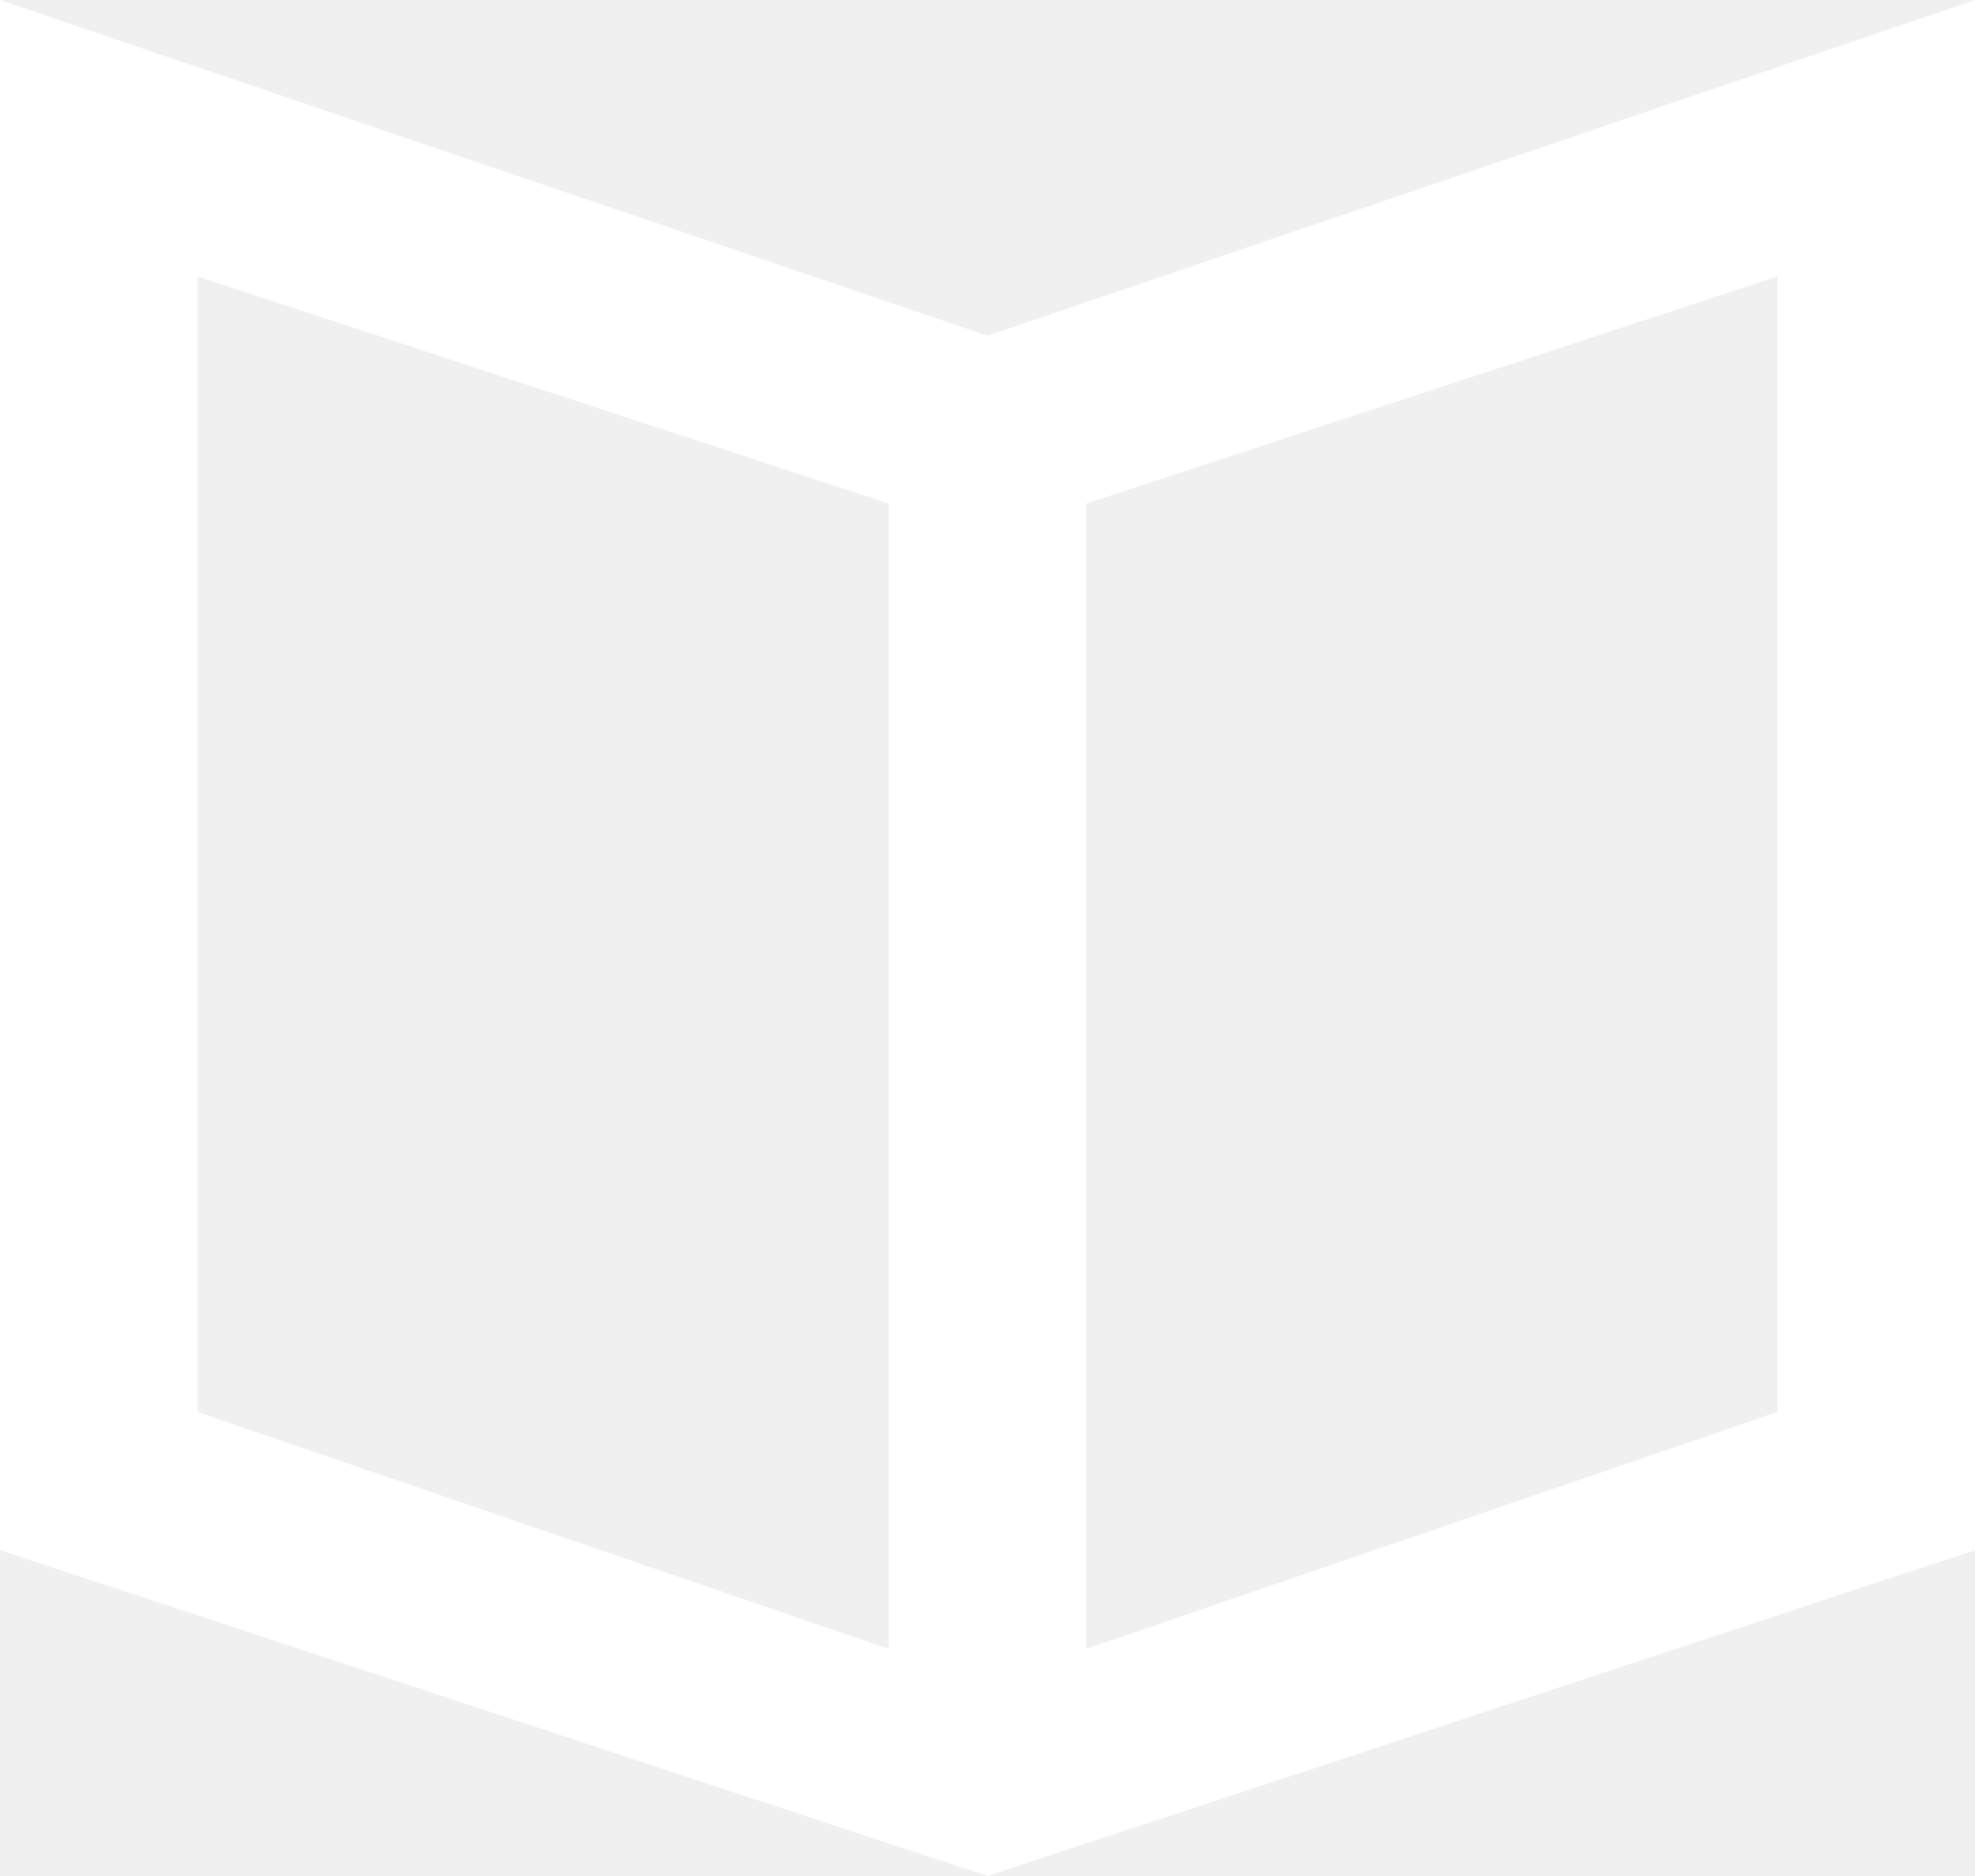
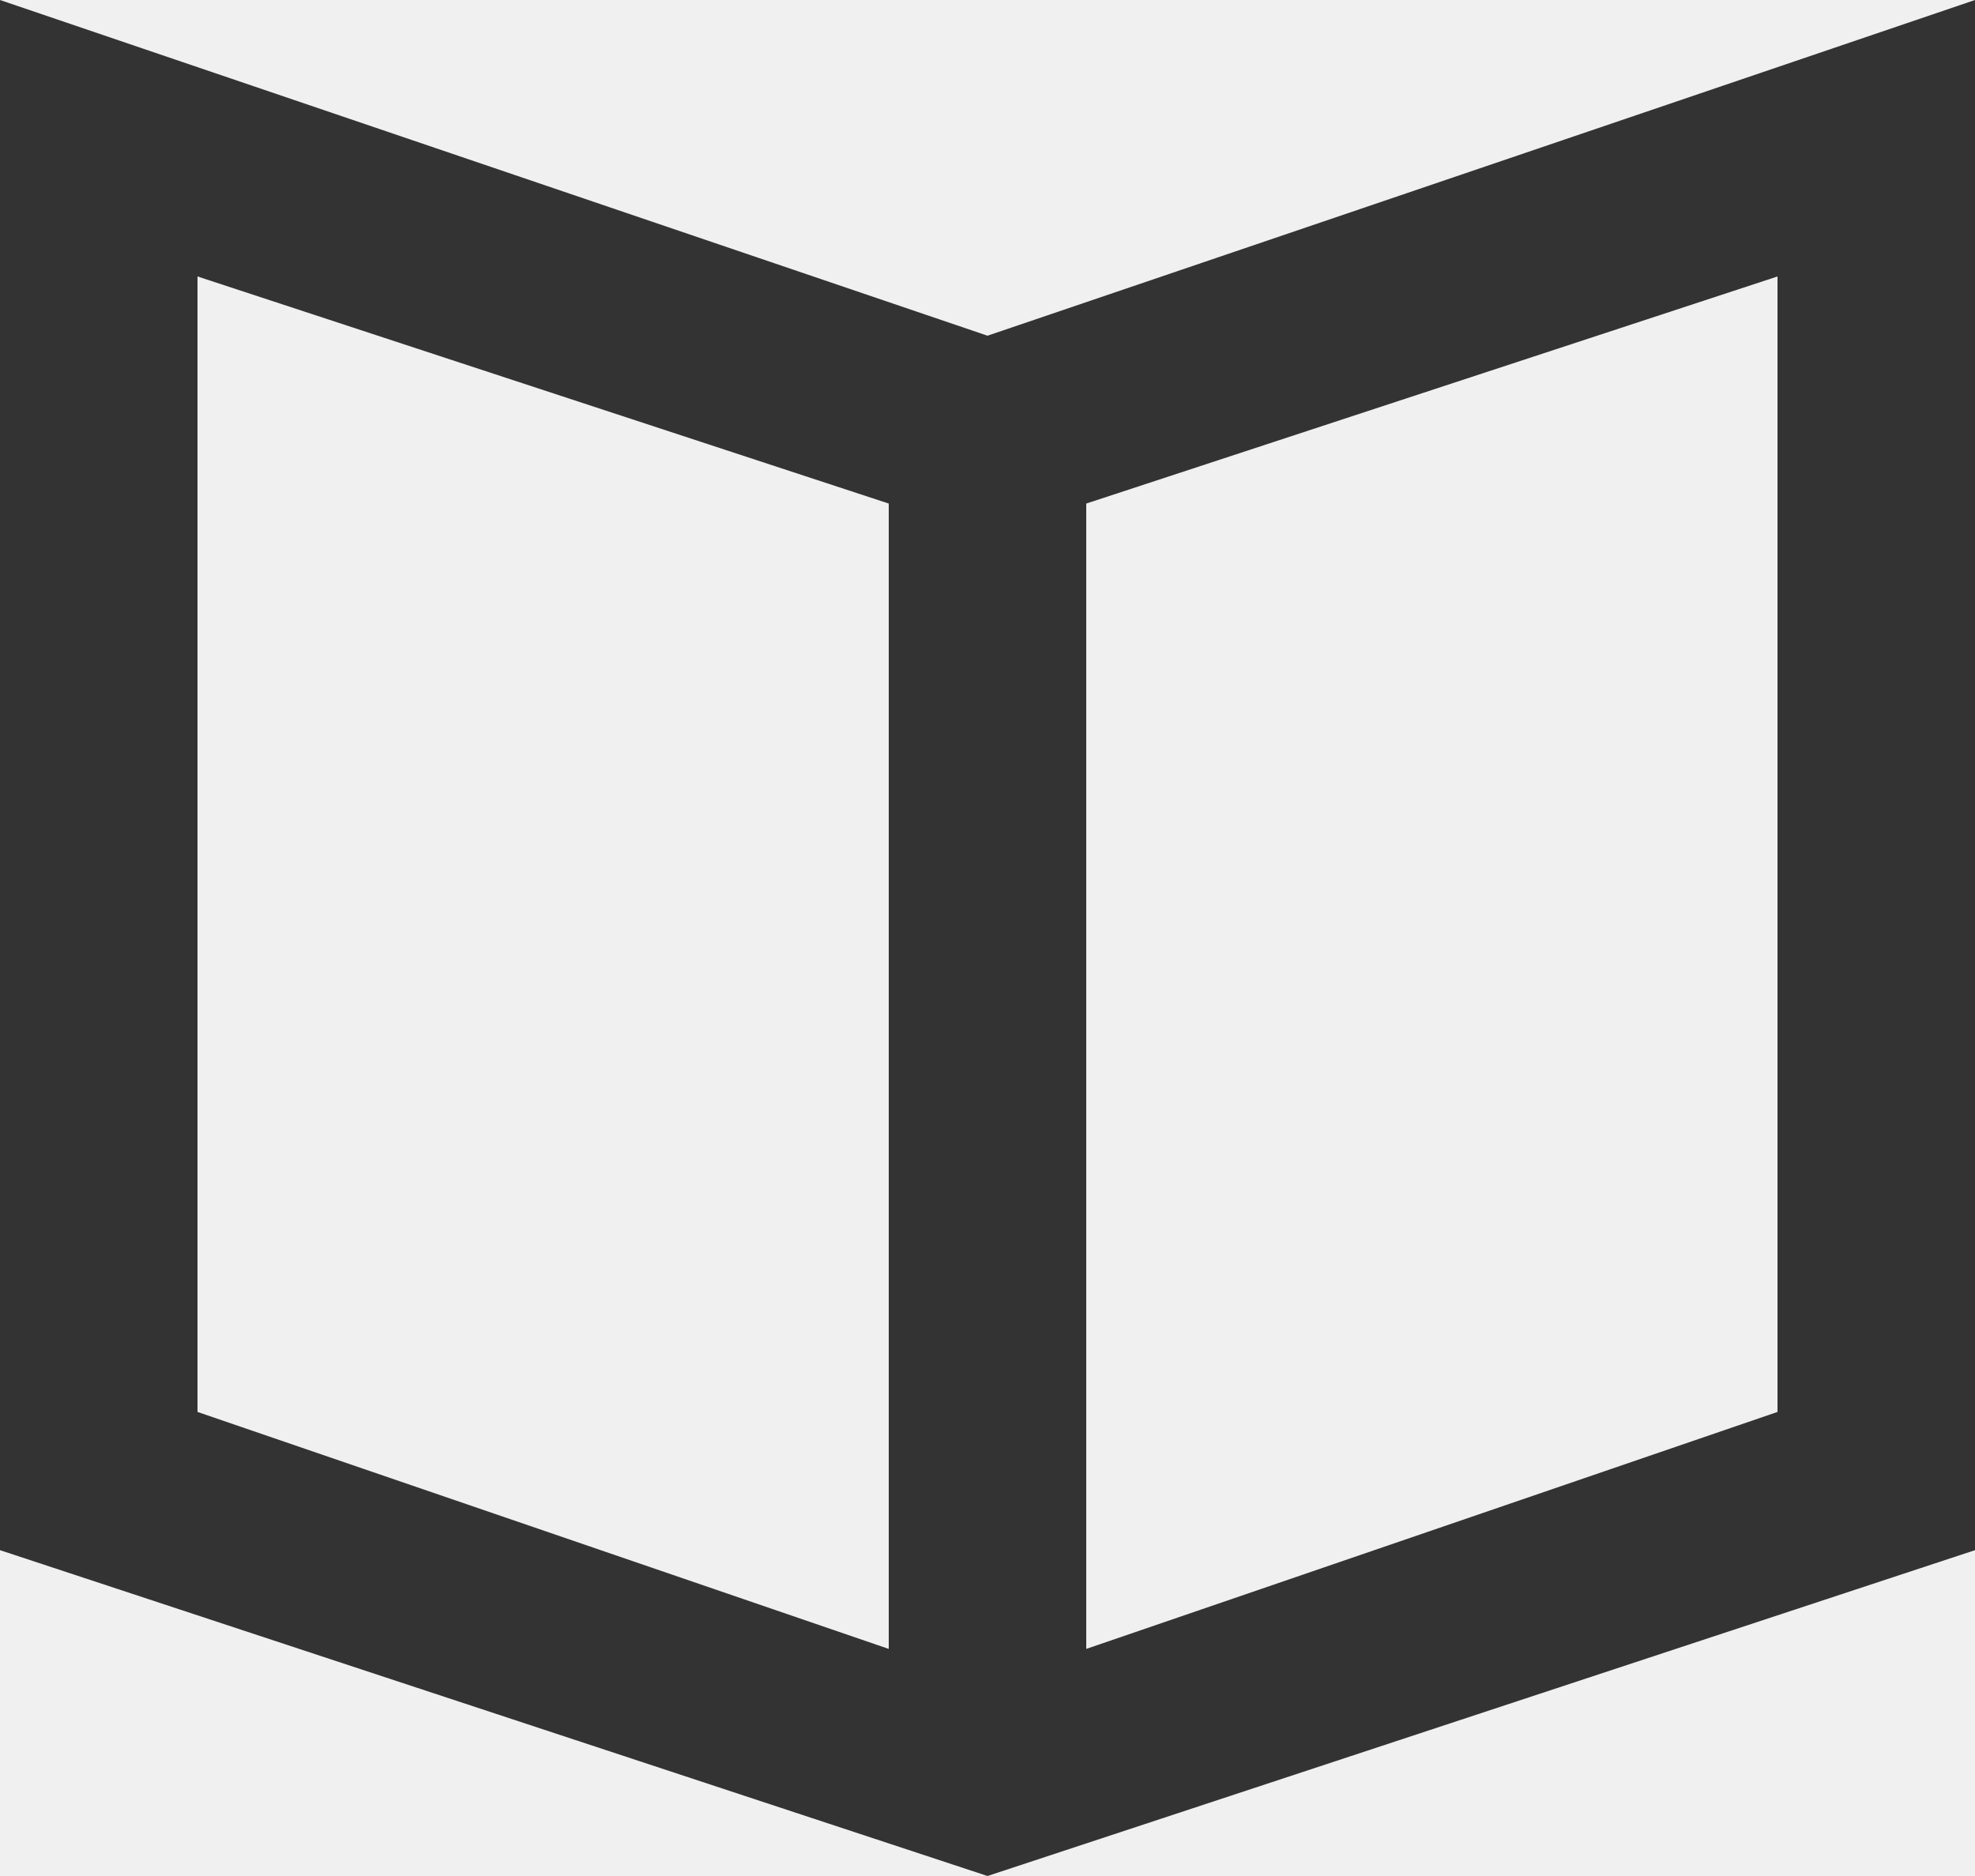
<svg xmlns="http://www.w3.org/2000/svg" width="20" height="19" viewBox="0 0 20 19">
-   <path fill="#FFF" d="M18 14.3L11 16.7 11 5.3 11 5.1 18 2.8 18 14.3ZM9 5.3L9 16.7 2 14.3 2 2.8 9 5.1 9 5.3ZM10 3.4L0 0 0 15.7 10 19 20 15.7 20 0 10 3.4Z" />
+   <path fill="#333" d="M18 14.3L11 16.7 11 5.3 11 5.1 18 2.8 18 14.3ZM9 5.3L9 16.7 2 14.3 2 2.8 9 5.1 9 5.3ZM10 3.4L0 0 0 15.7 10 19 20 15.7 20 0 10 3.4Z" />
</svg>
